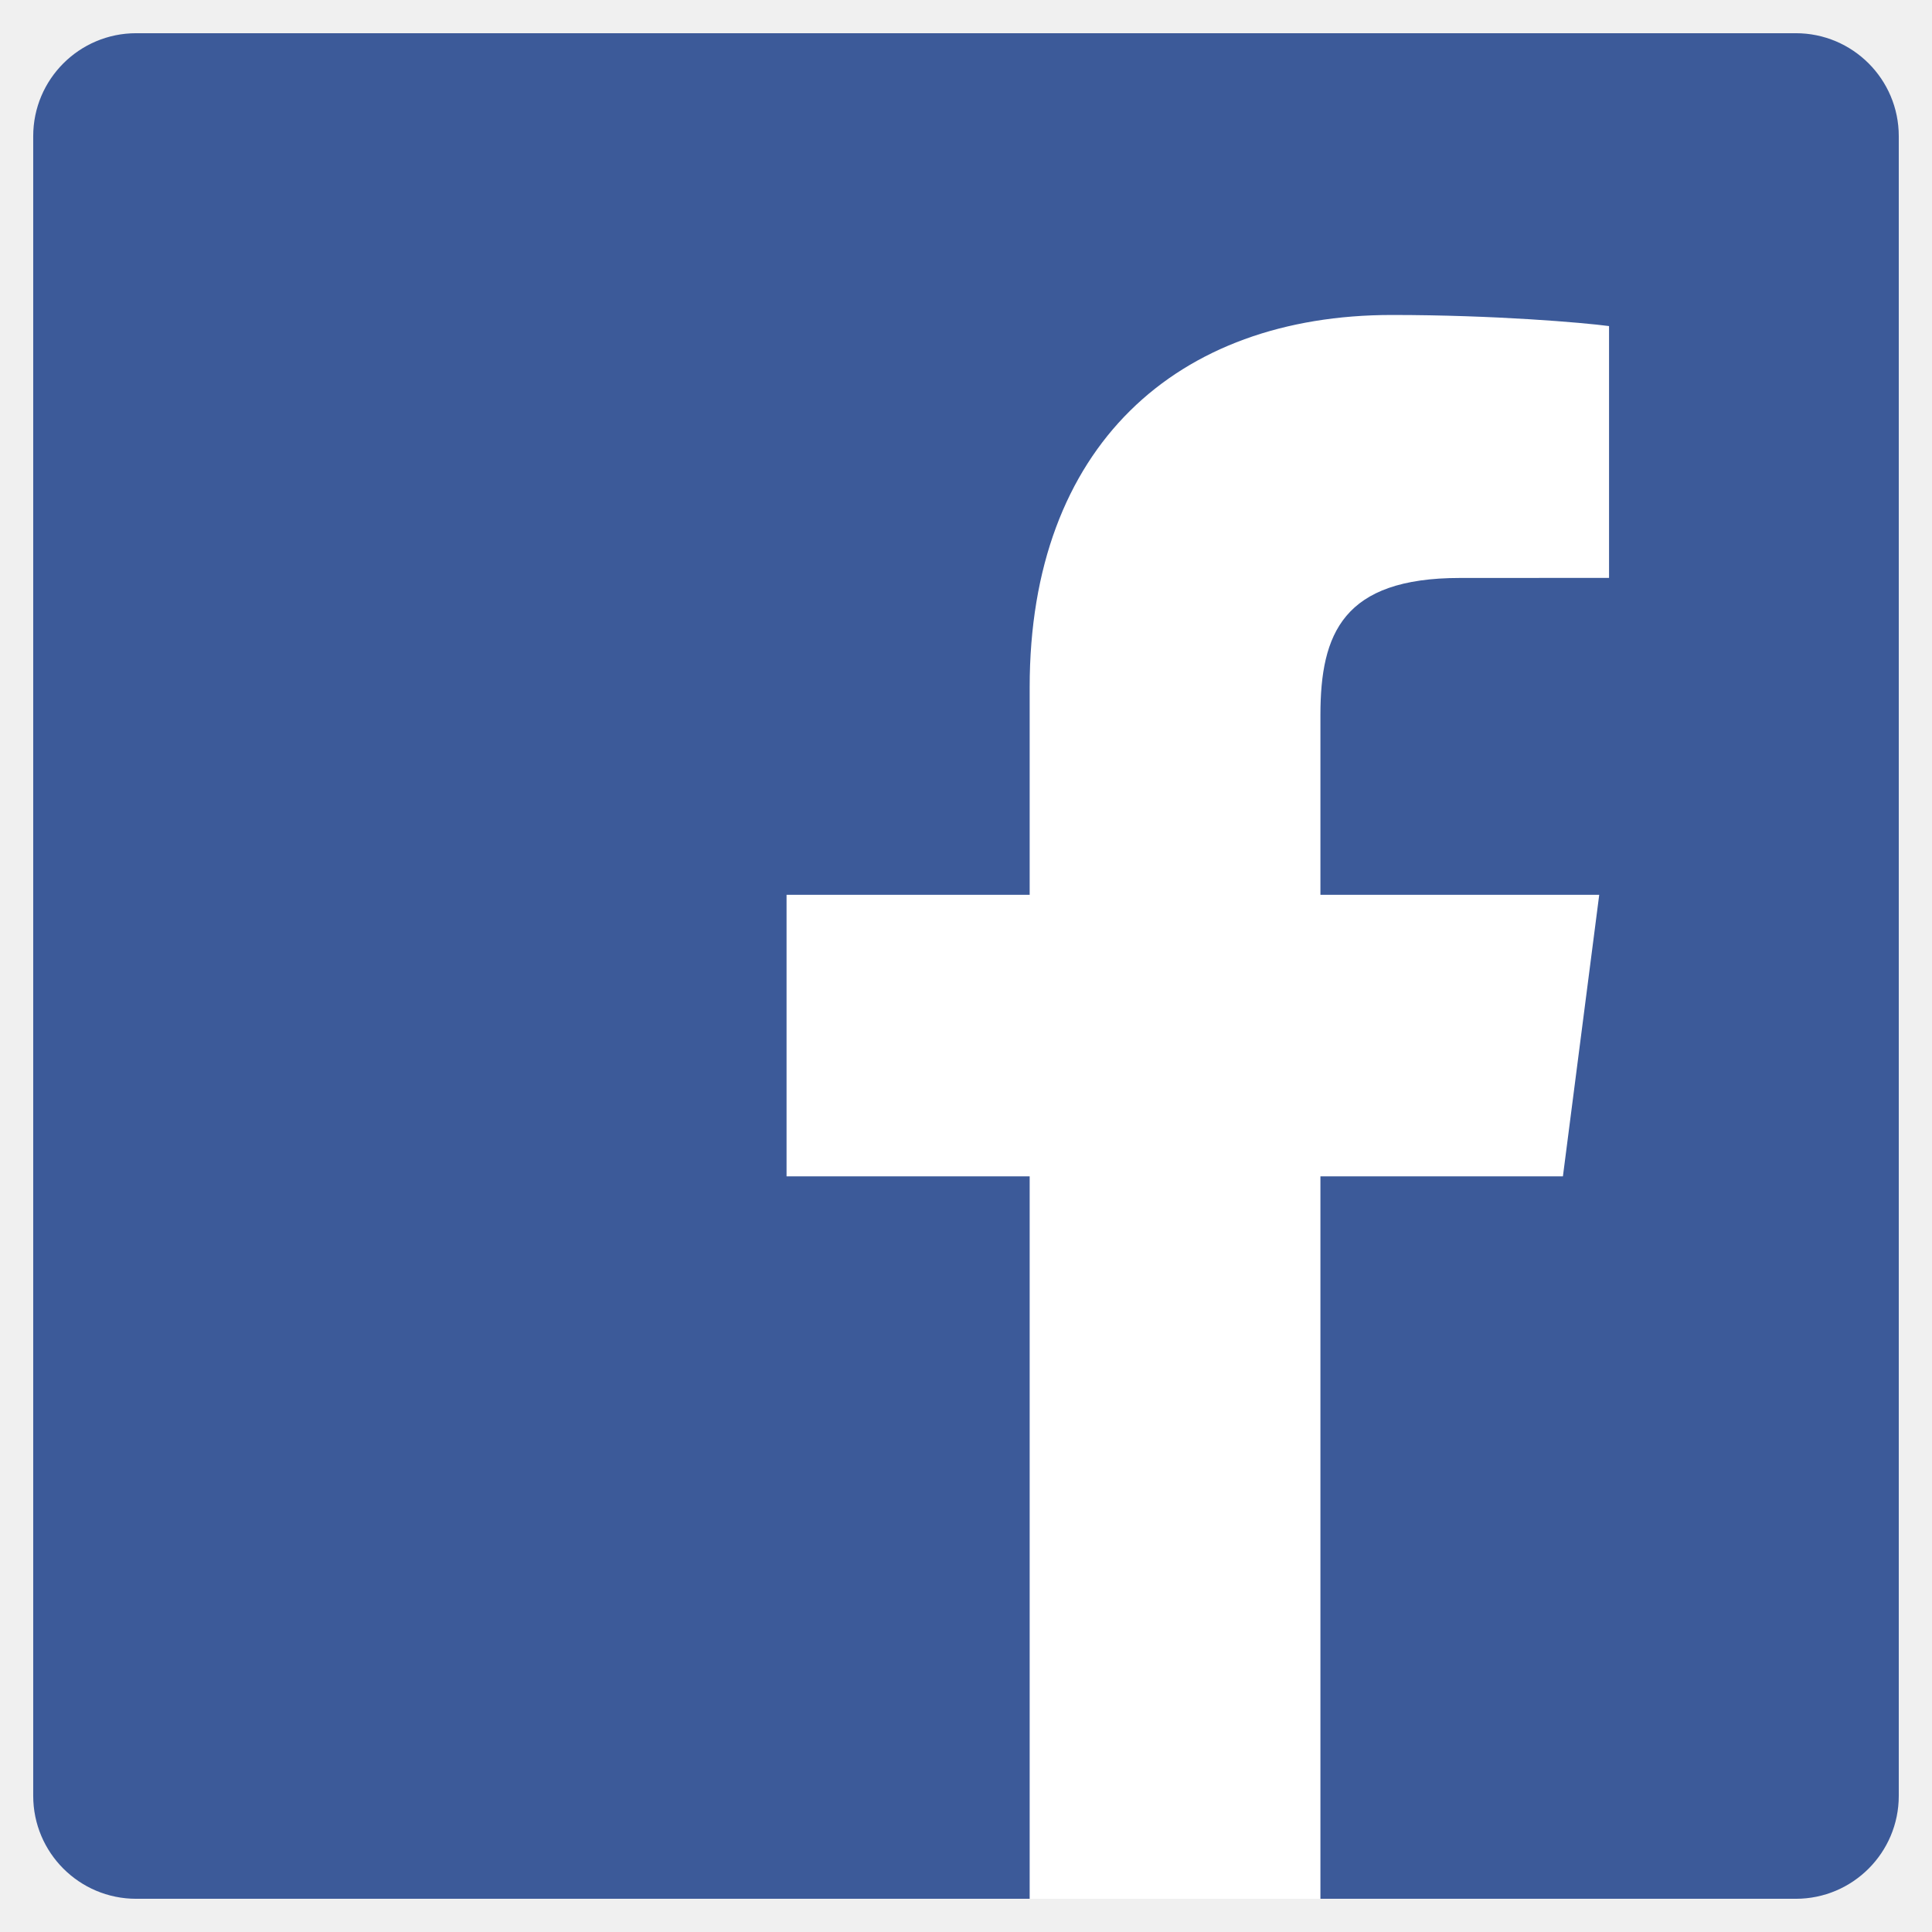
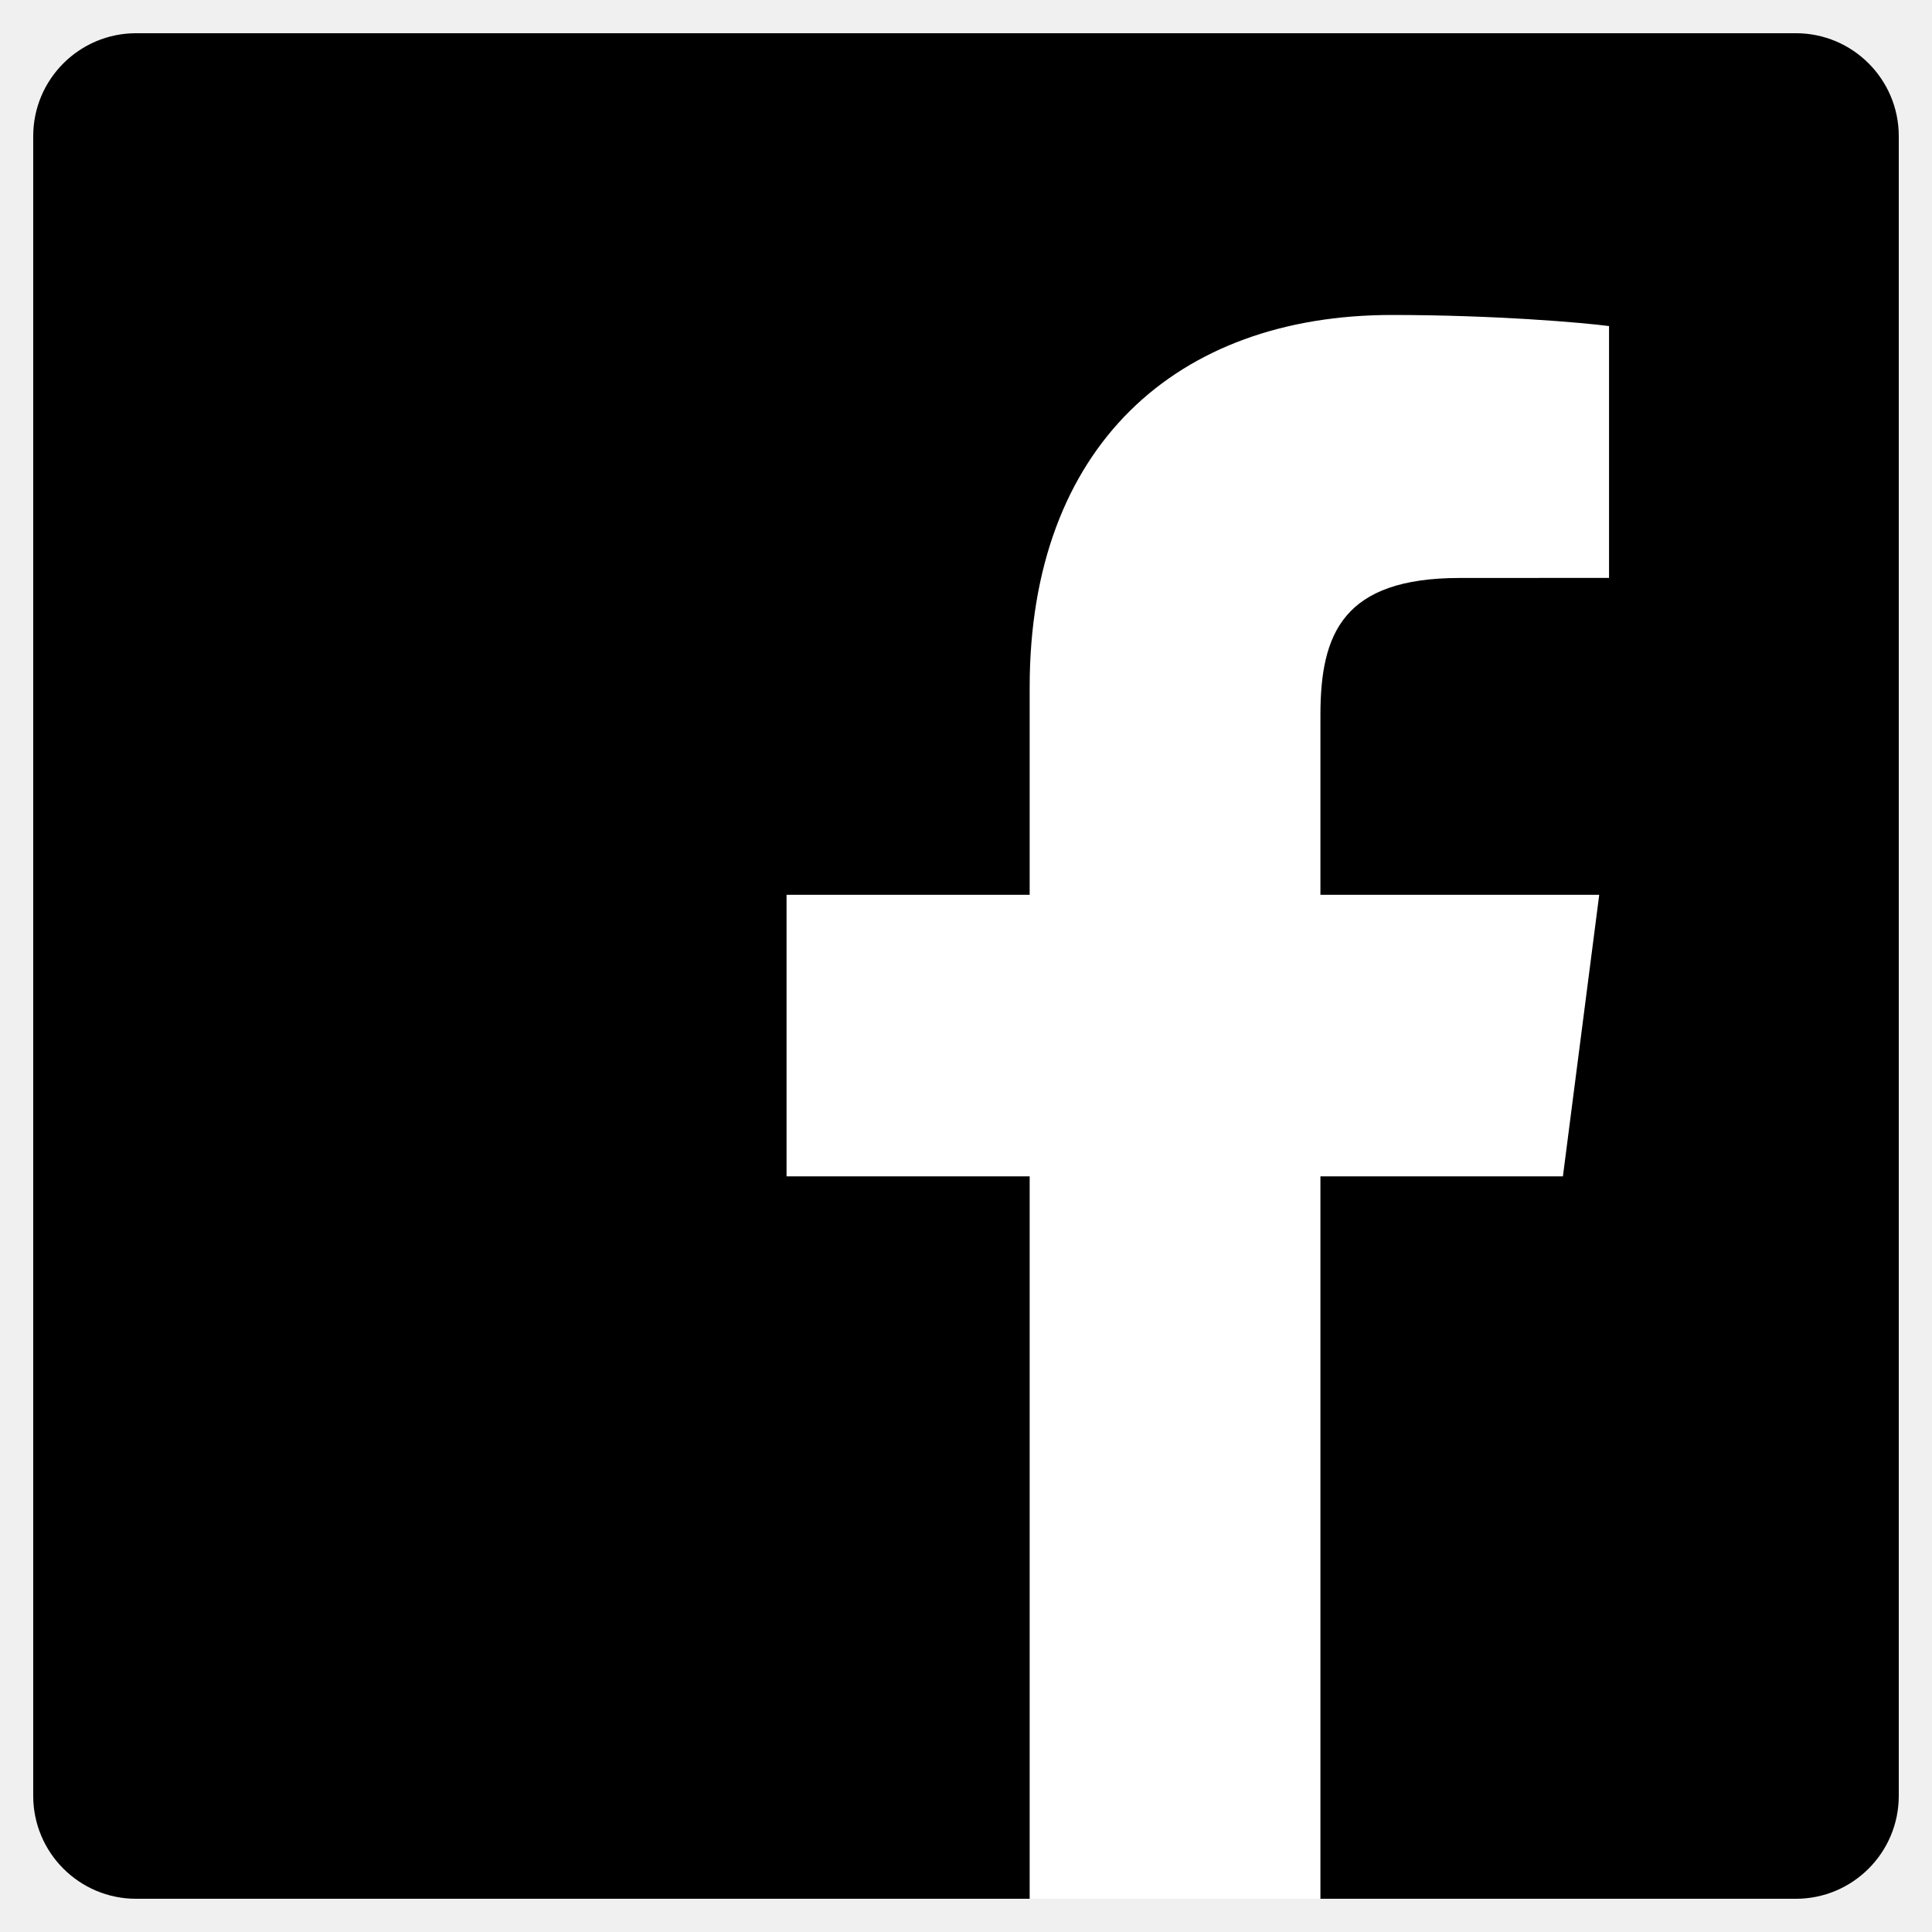
<svg xmlns="http://www.w3.org/2000/svg" version="1.1" id="Layer_1" x="0px" y="0px" width="266.893px" height="266.895px" viewBox="0 0 266.893 266.895" enable-background="new 0 0 266.893 266.895" xml:space="preserve">
-   <path id="Blue_1_" fill="#3C5A99" d="M248.082,262.307c7.854,0,14.223-6.369,14.223-14.225V18.812  c0-7.857-6.368-14.224-14.223-14.224H18.812c-7.857,0-14.224,6.367-14.224,14.224v229.27c0,7.855,6.366,14.225,14.224,14.225  H248.082z" />
+   <path id="Blue_1_" d="M248.082,262.307c7.854,0,14.223-6.369,14.223-14.225V18.812c0-7.857-6.368-14.224-14.223-14.224H18.812  c-7.857,0-14.224,6.367-14.224,14.224v229.27c0,7.855,6.366,14.225,14.224,14.225H248.082z" />
  <path id="f" fill="#FFFFFF" d="M182.409,262.307v-99.803h33.499l5.016-38.895h-38.515V98.777c0-11.261,3.127-18.935,19.275-18.935  l20.596-0.009V45.045c-3.562-0.474-15.788-1.533-30.012-1.533c-29.695,0-50.025,18.126-50.025,51.413v28.684h-33.585v38.895h33.585  v99.803H182.409z" />
</svg>
